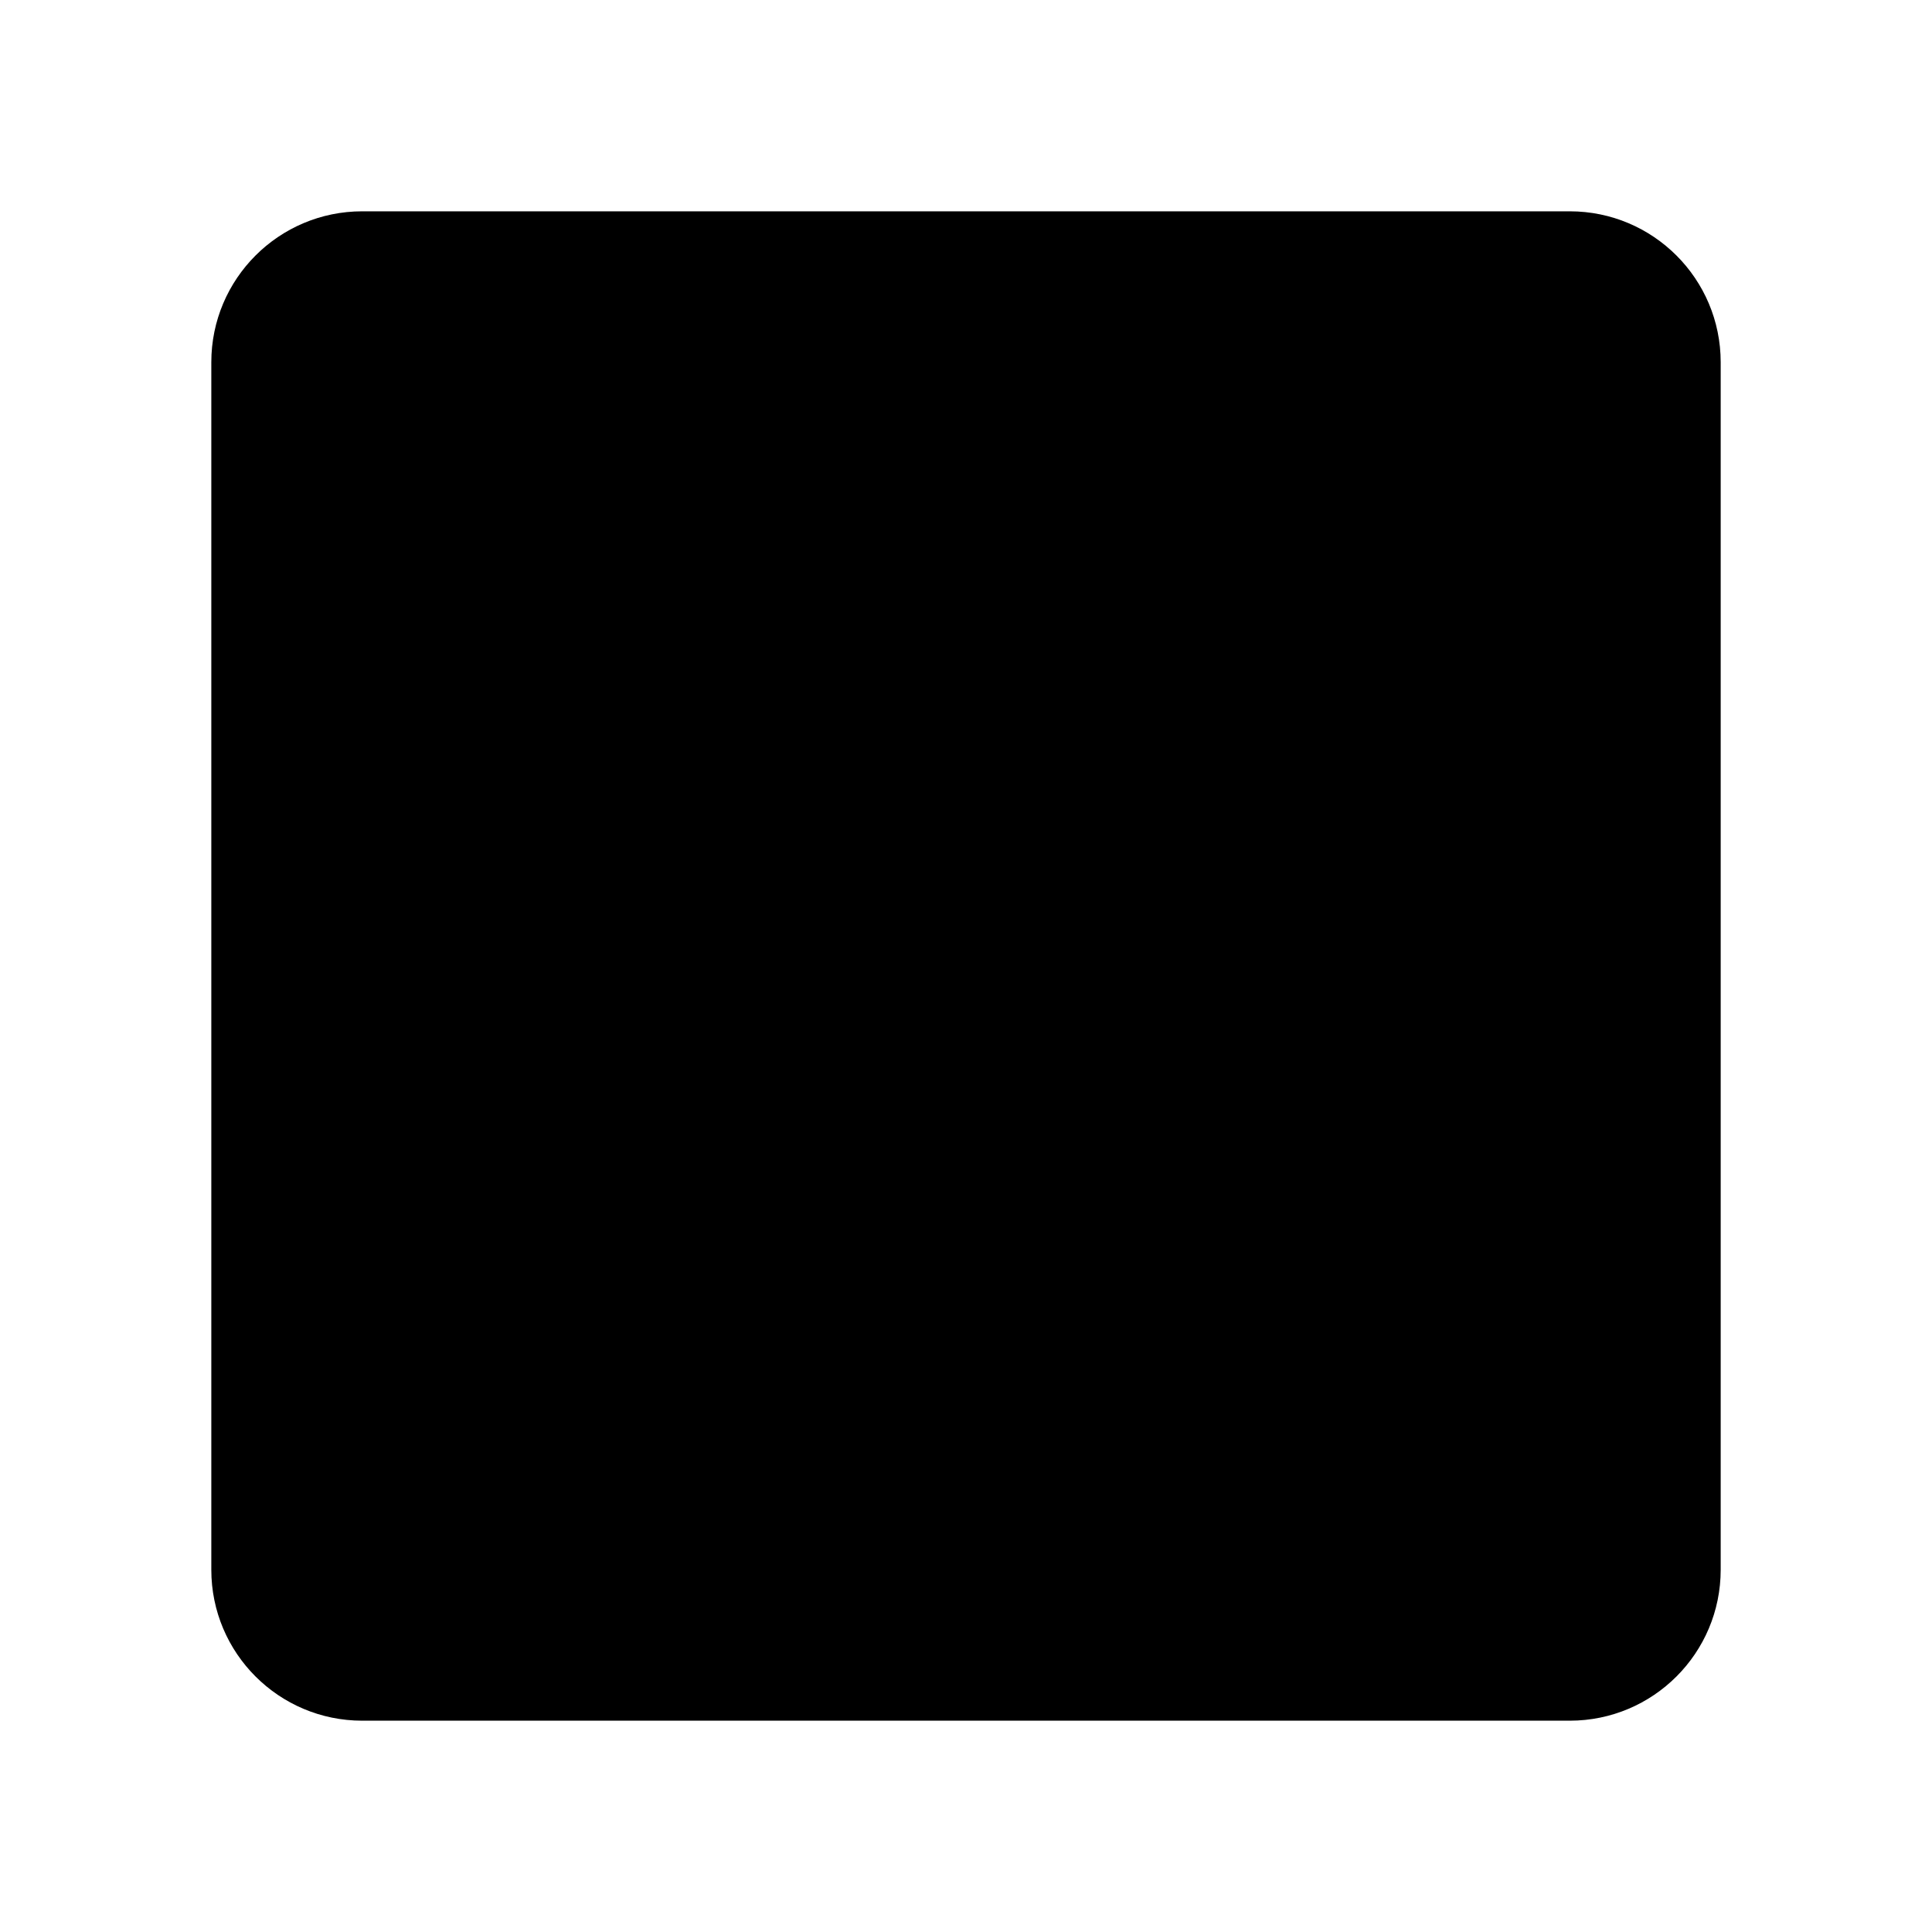
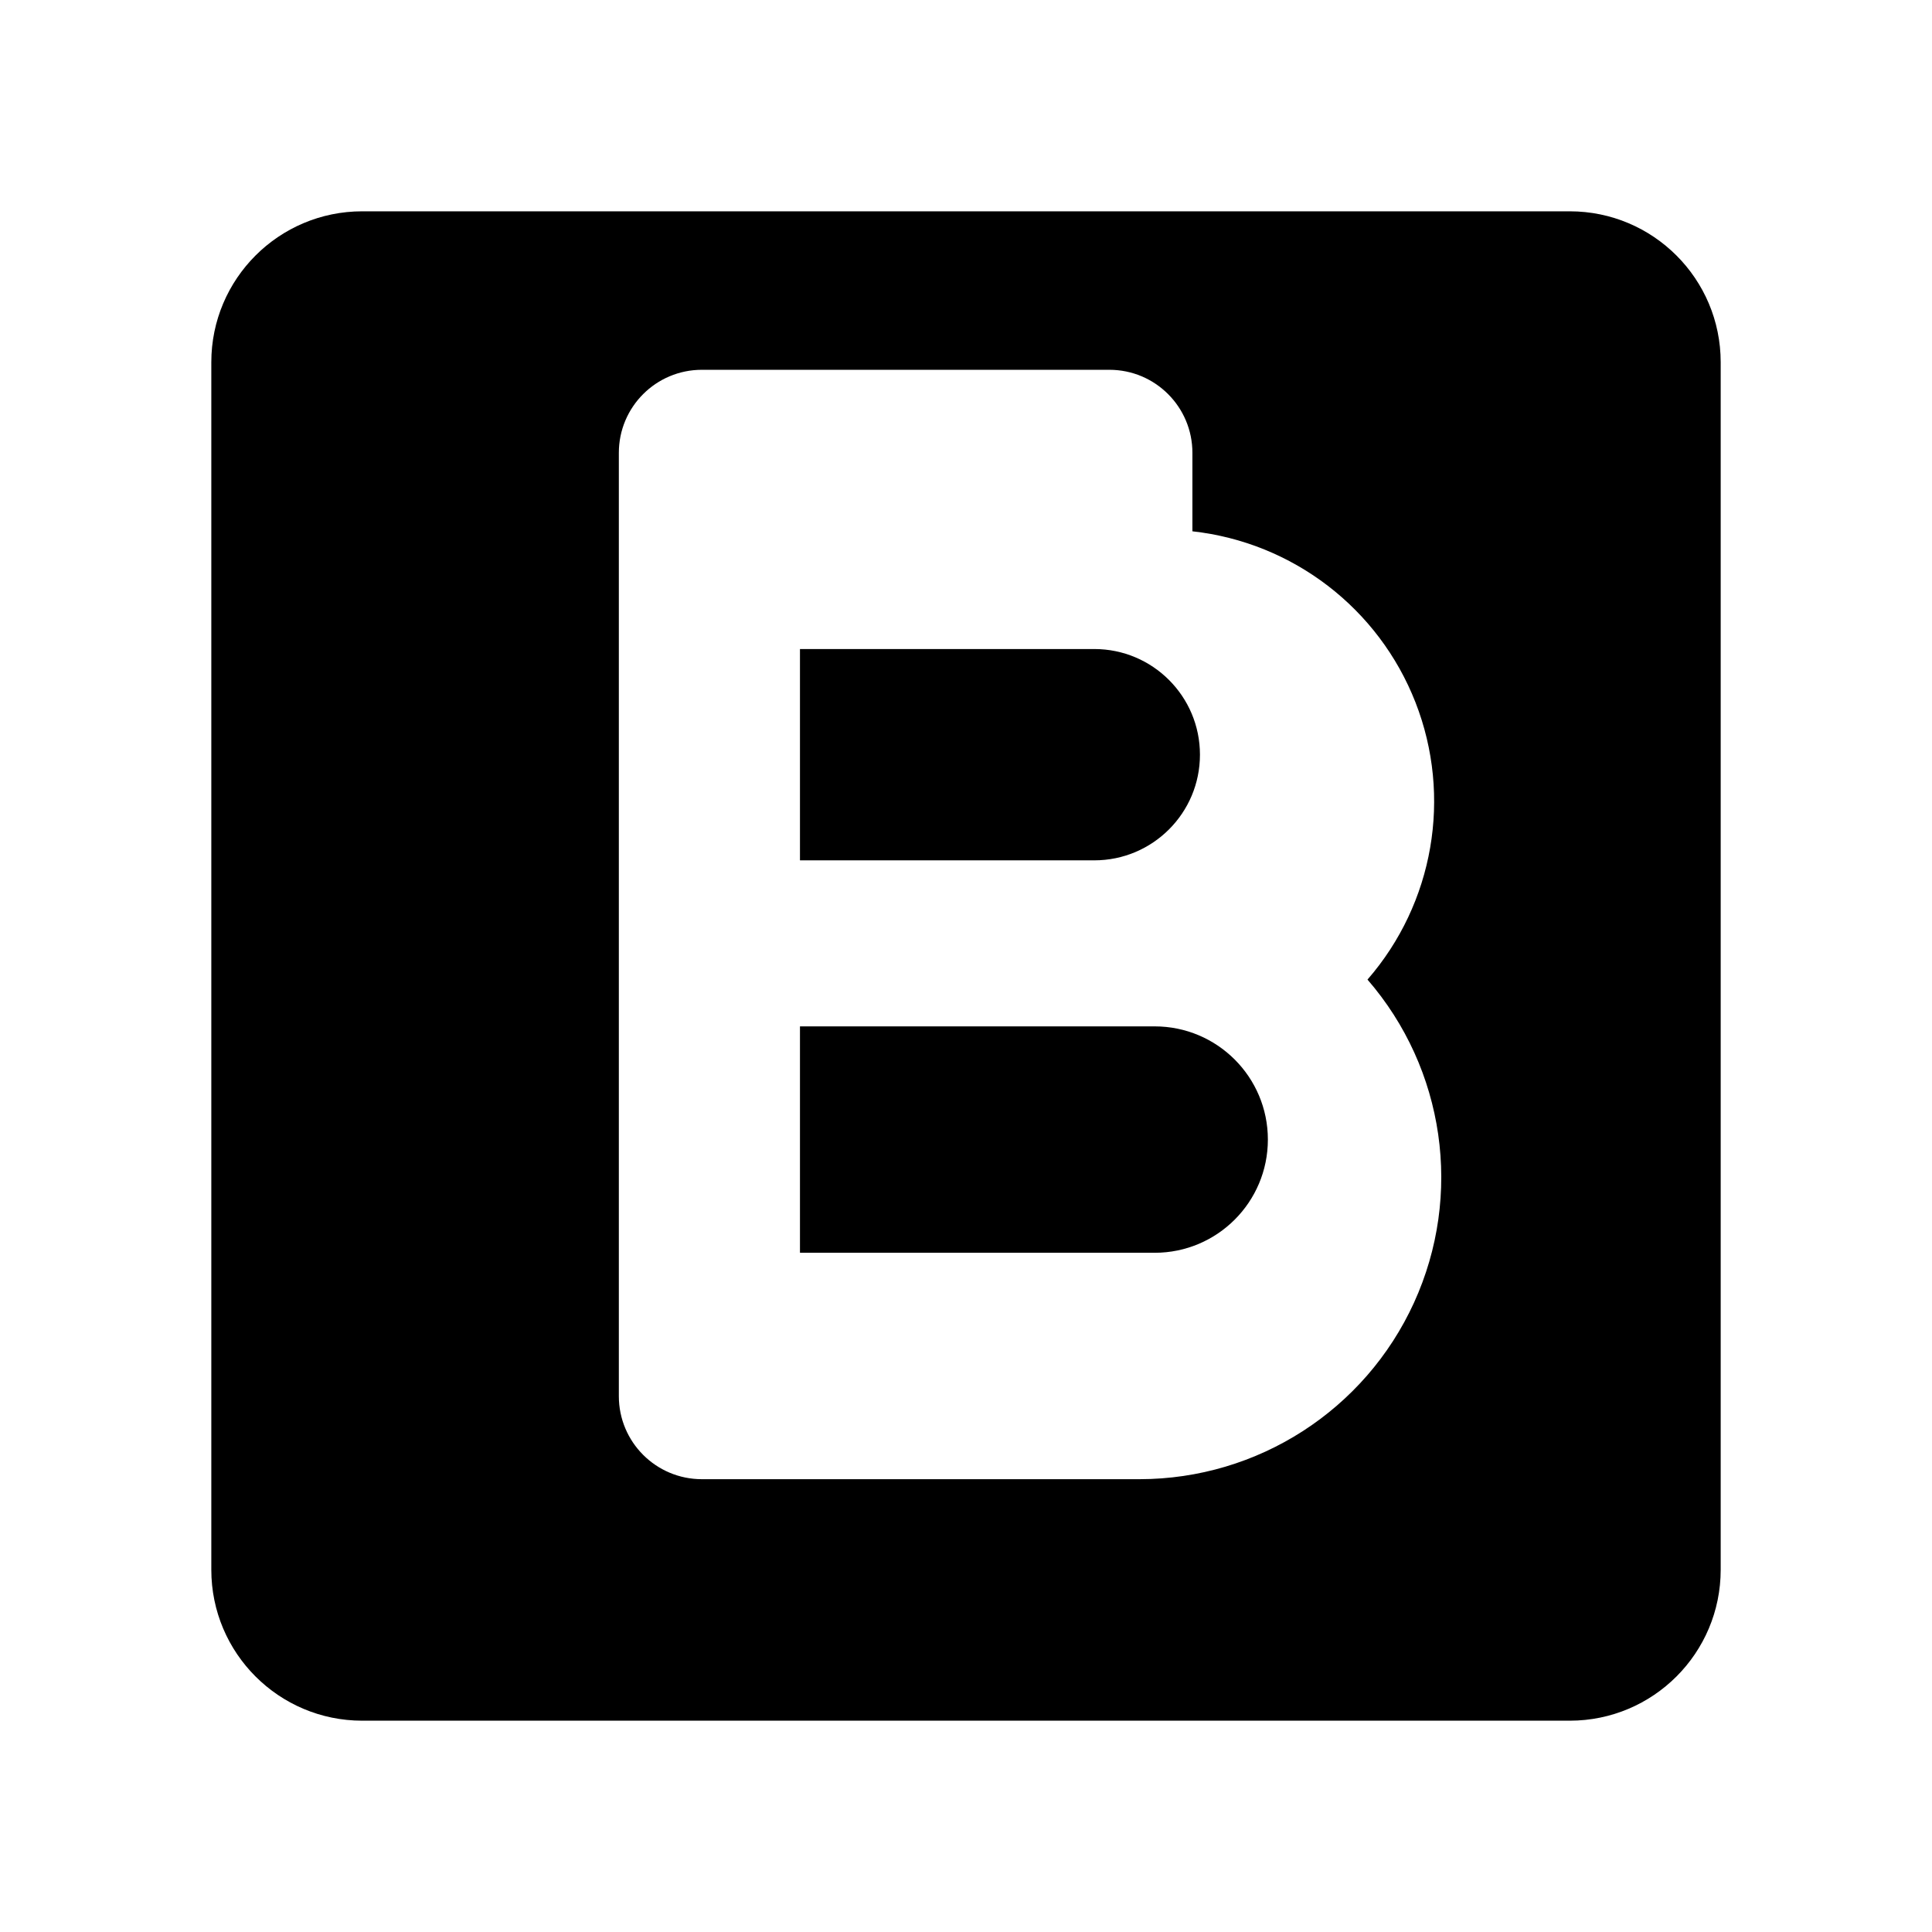
<svg xmlns="http://www.w3.org/2000/svg" viewBox="0 0 64 64">
-   <path d="M12 7h40a5 5 0 0 1 5 5v40a5 5 0 0 1-5 5H12a5 5 0 0 1-5-5V12a5 5 0 0 1 5-5zm5 36V21a4 4 0 1 1 6.8-2.8L32 30l8.2-11.8A4 4 0 1 1 47 21v22a3 3 0 0 1-6 0V30.5l-6.5 9.3a3 3 0 0 1-5 0L23 30.5V43a3 3 0 0 1-6 0z" />
+   <path d="M12 7h40a5 5 0 0 1 5 5v40a5 5 0 0 1-5 5H12a5 5 0 0 1-5-5V12a5 5 0 0 1 5-5zm11.25 42h14.5a10 10 0 0 0 7.55-16.55A9 9 0 0 0 39.5 17.6V15a2.75 2.75 0 0 0-2.75-2.75H23.25A2.75 2.75 0 0 0 20.5 15v31.25A2.75 2.75 0 0 0 23.25 49zm3.25-27.5h9.75a3.5 3.5 0 0 1 0 7H26.5v-7zm0 12.5h11.75a3.75 3.75 0 0 1 0 7.5H26.5V34z" />
</svg>
